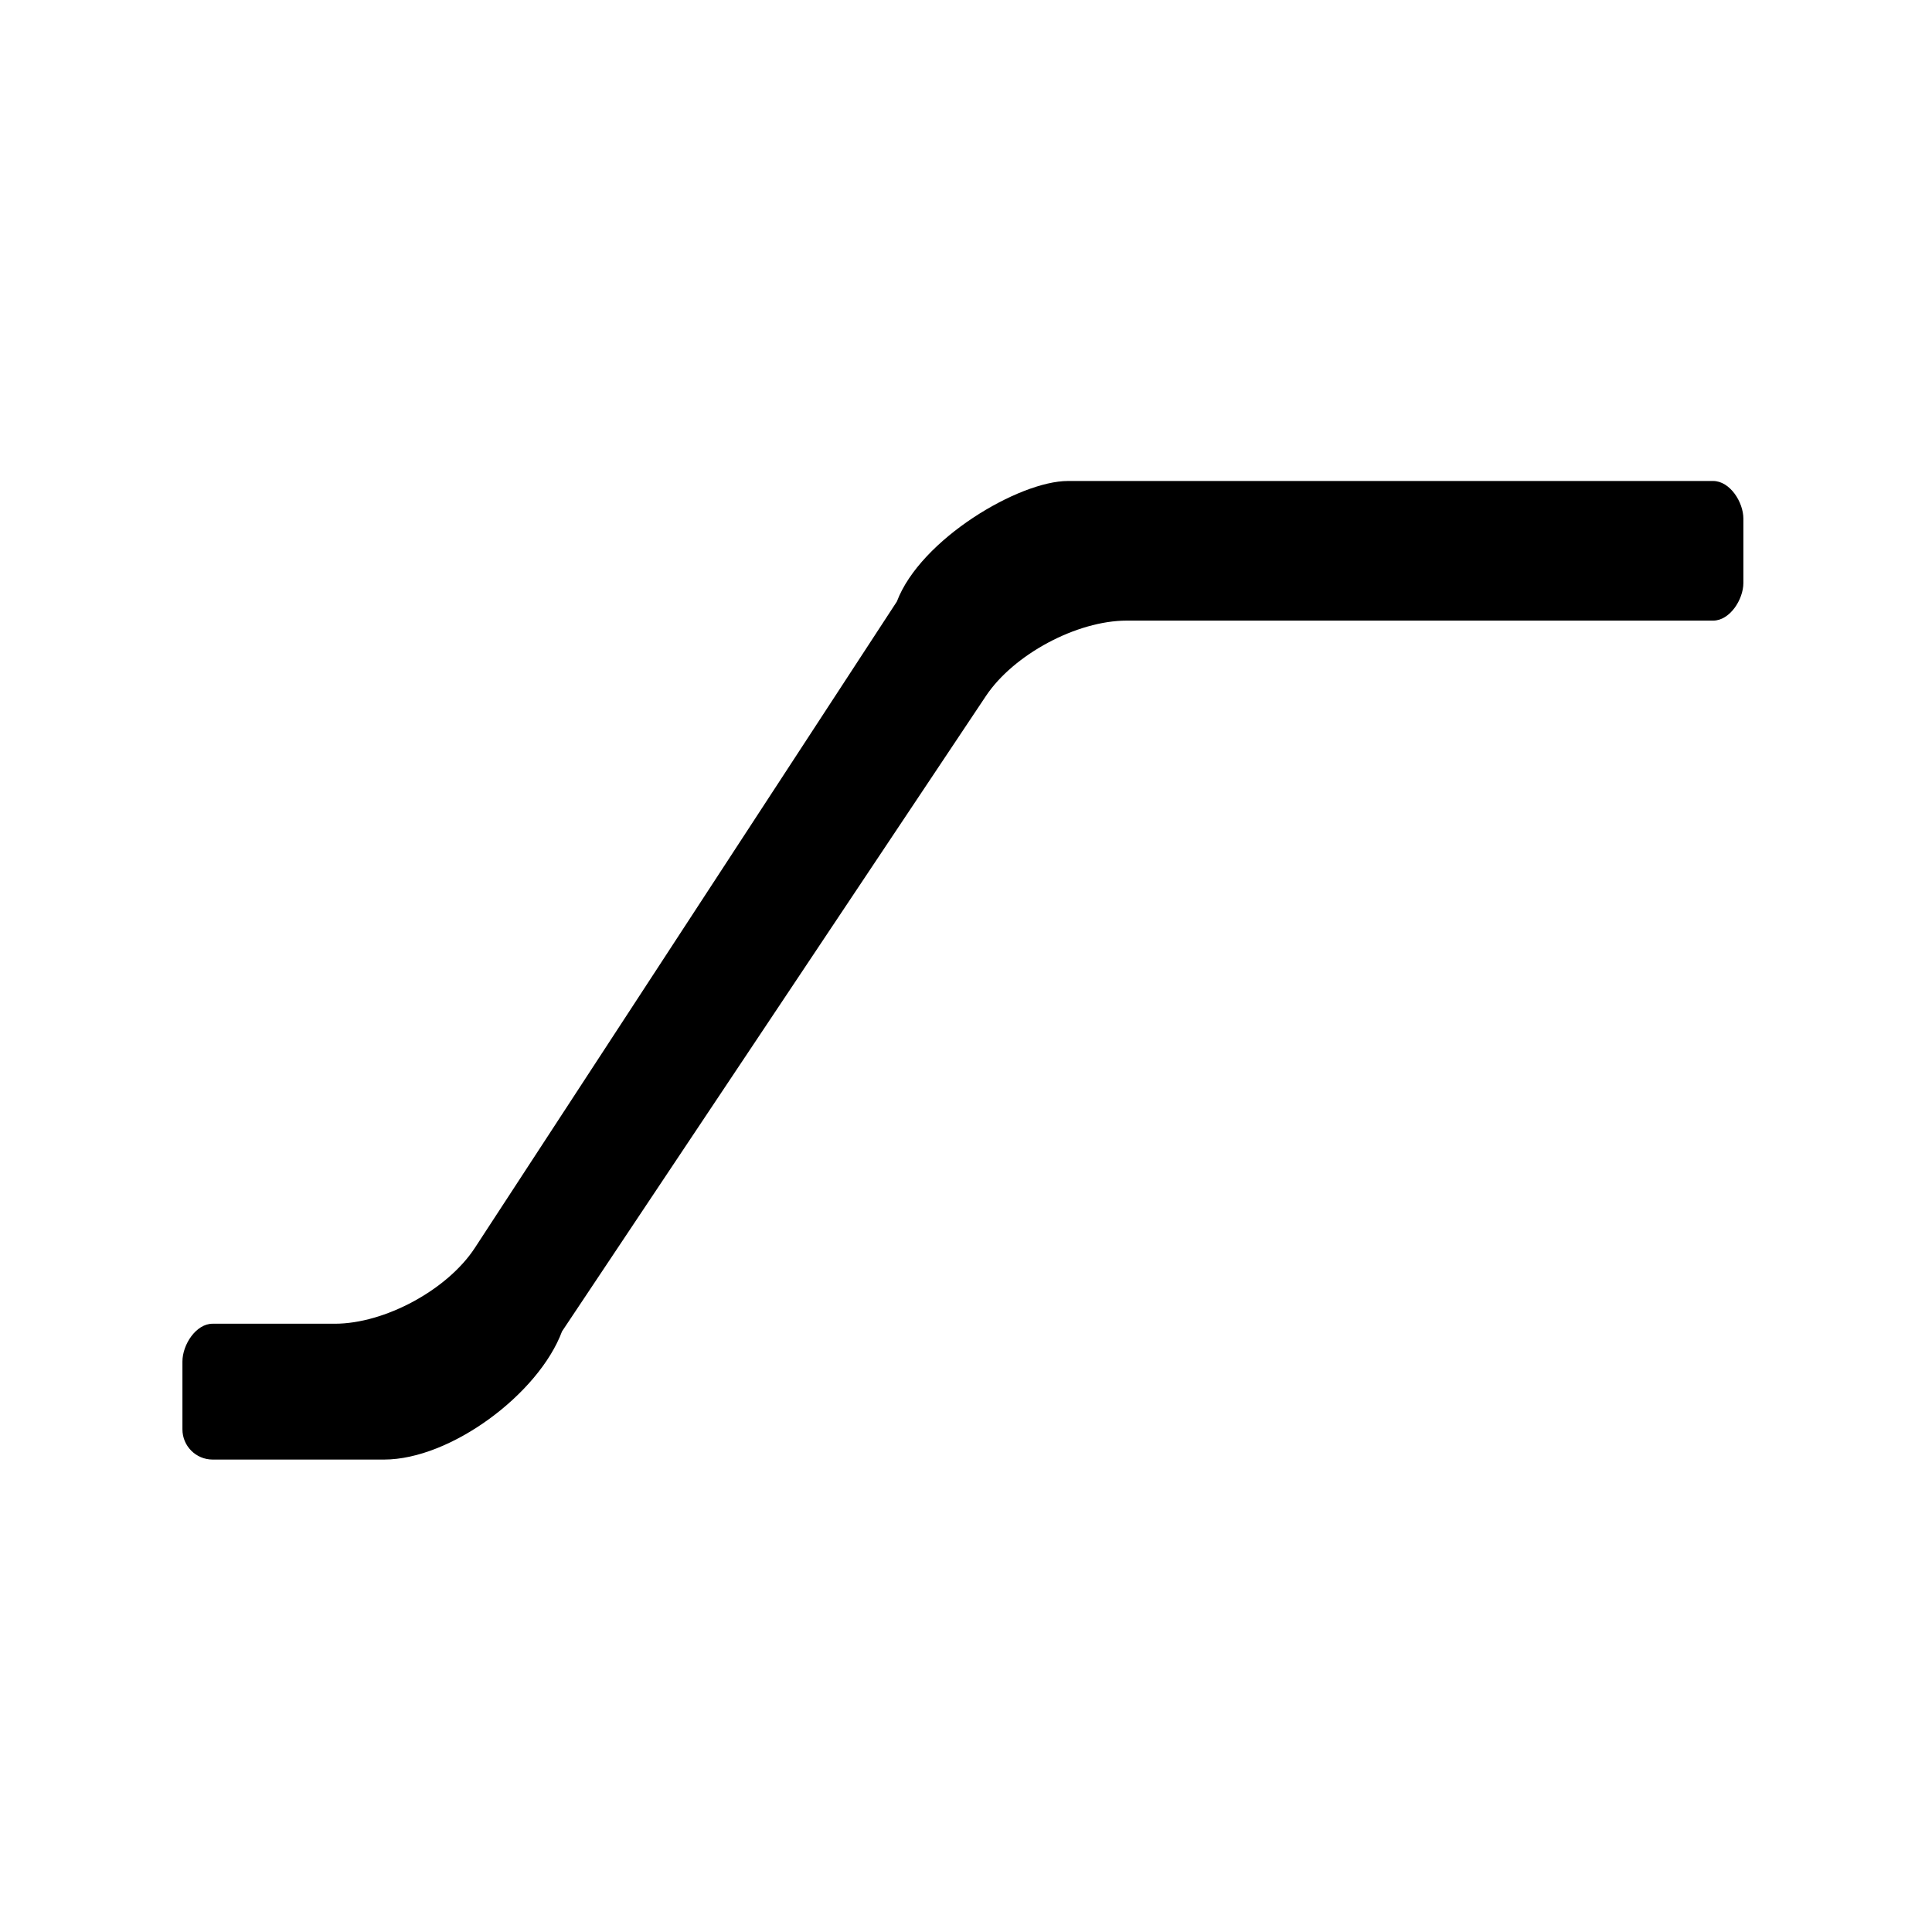
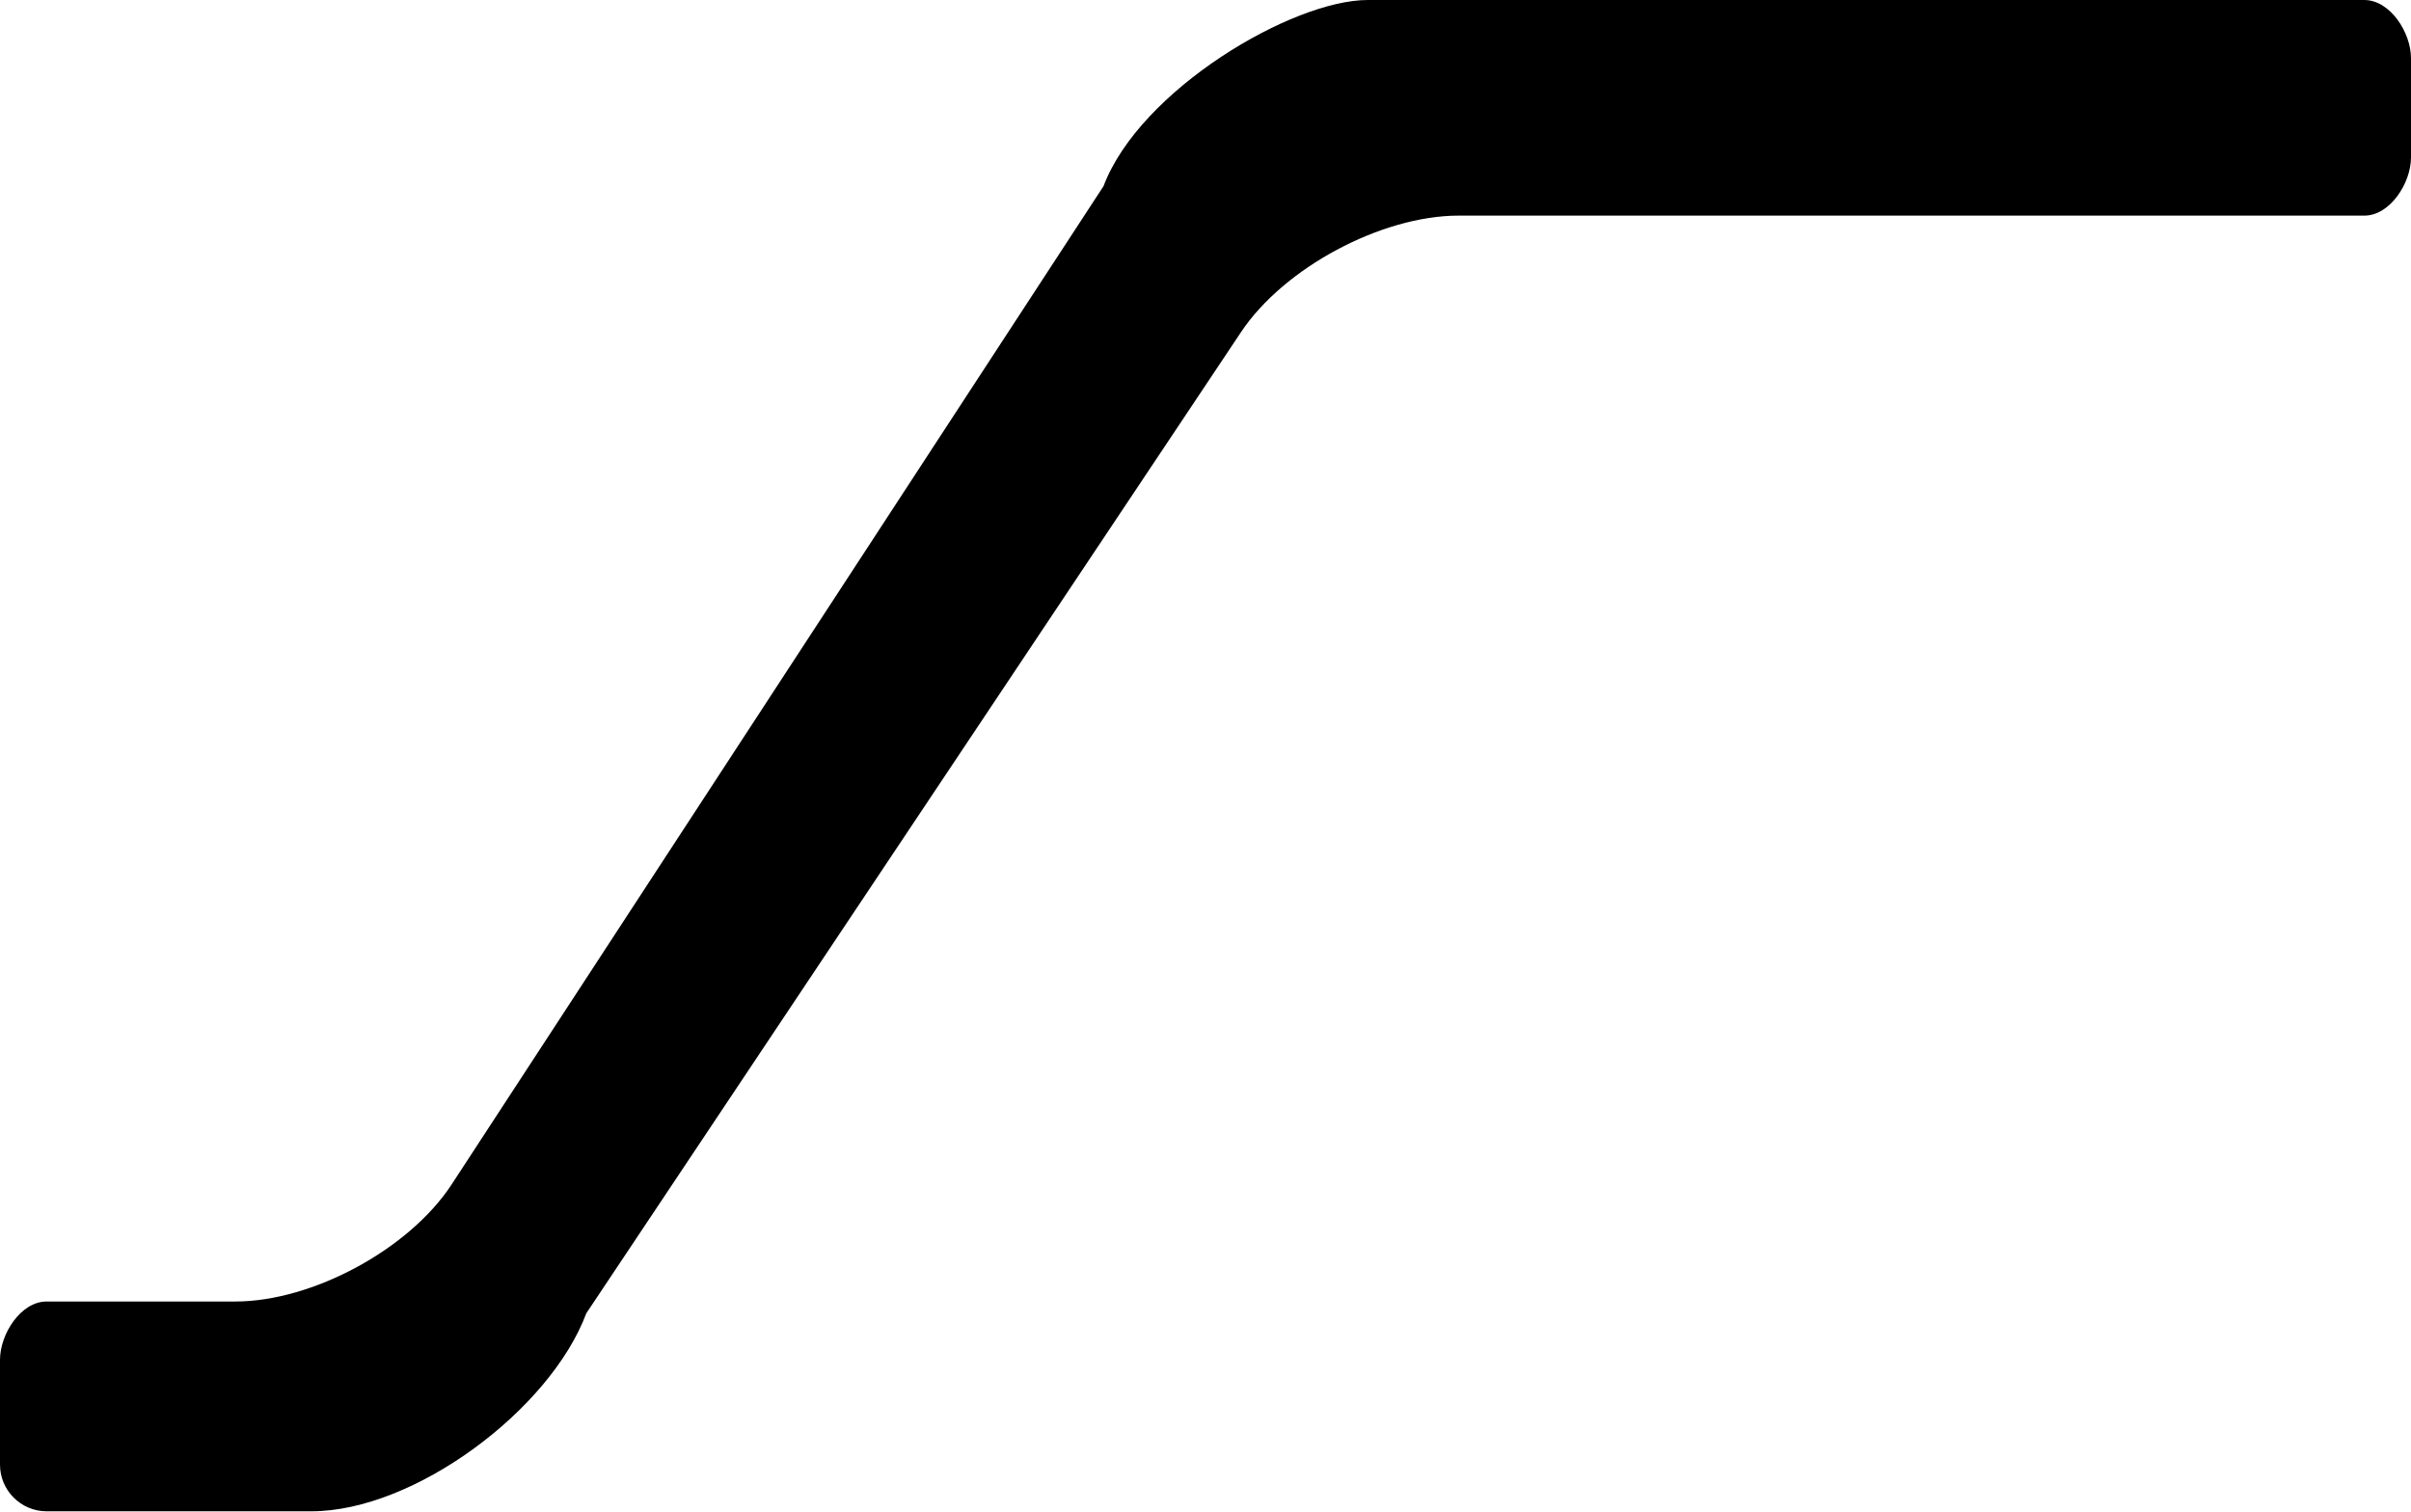
- <svg xmlns="http://www.w3.org/2000/svg" fill="black" width="800px" height="800px" viewBox="0 0 256 256">
-   <path d="M231.007 68.729c0-2.206-1.787-4.995-4.007-4.995h-85.499c-6.466 0-19.531 7.705-22.66 15.97l-55.92 85.647c-3.624 5.55-11.93 10.05-18.559 10.05H28.167c-2.206 0-3.994 2.787-3.994 5.007v8.985a4.005 4.005 0 0 0 3.998 4.007h22.713c8.832 0 20.495-8.703 23.588-16.987l56.167-84.189c3.68-5.517 12.04-9.99 18.668-9.99h77.695c2.212 0 4.005-2.797 4.005-4.994v-8.51z" fill-rule="evenodd" />
+ <svg xmlns="http://www.w3.org/2000/svg" fill="#000000" width="256" height="160.489" viewBox="0 0 81.92 51.356" version="1.1" id="svg1">
+   <defs id="defs1" />
+   <path d="M 81.92,1.978 C 81.92,1.105 81.212,0 80.333,0 H 46.47 C 43.909,0 38.734,3.052 37.495,6.325 L 15.347,40.247 c -1.435,2.198 -4.725,3.98 -7.351,3.98 h -6.414 c -0.874,0 -1.582,1.104 -1.582,1.983 v 3.559 A 1.586,1.586 0 0 0 1.583,51.356 H 10.579 c 3.498,0 8.117,-3.447 9.342,-6.728 L 42.168,11.284 C 43.625,9.099 46.936,7.327 49.561,7.327 H 80.334 c 0.876,0 1.586,-1.108 1.586,-1.978 V 1.979 Z" fill-rule="evenodd" id="path1" style="stroke-width:0.396" />
</svg>
